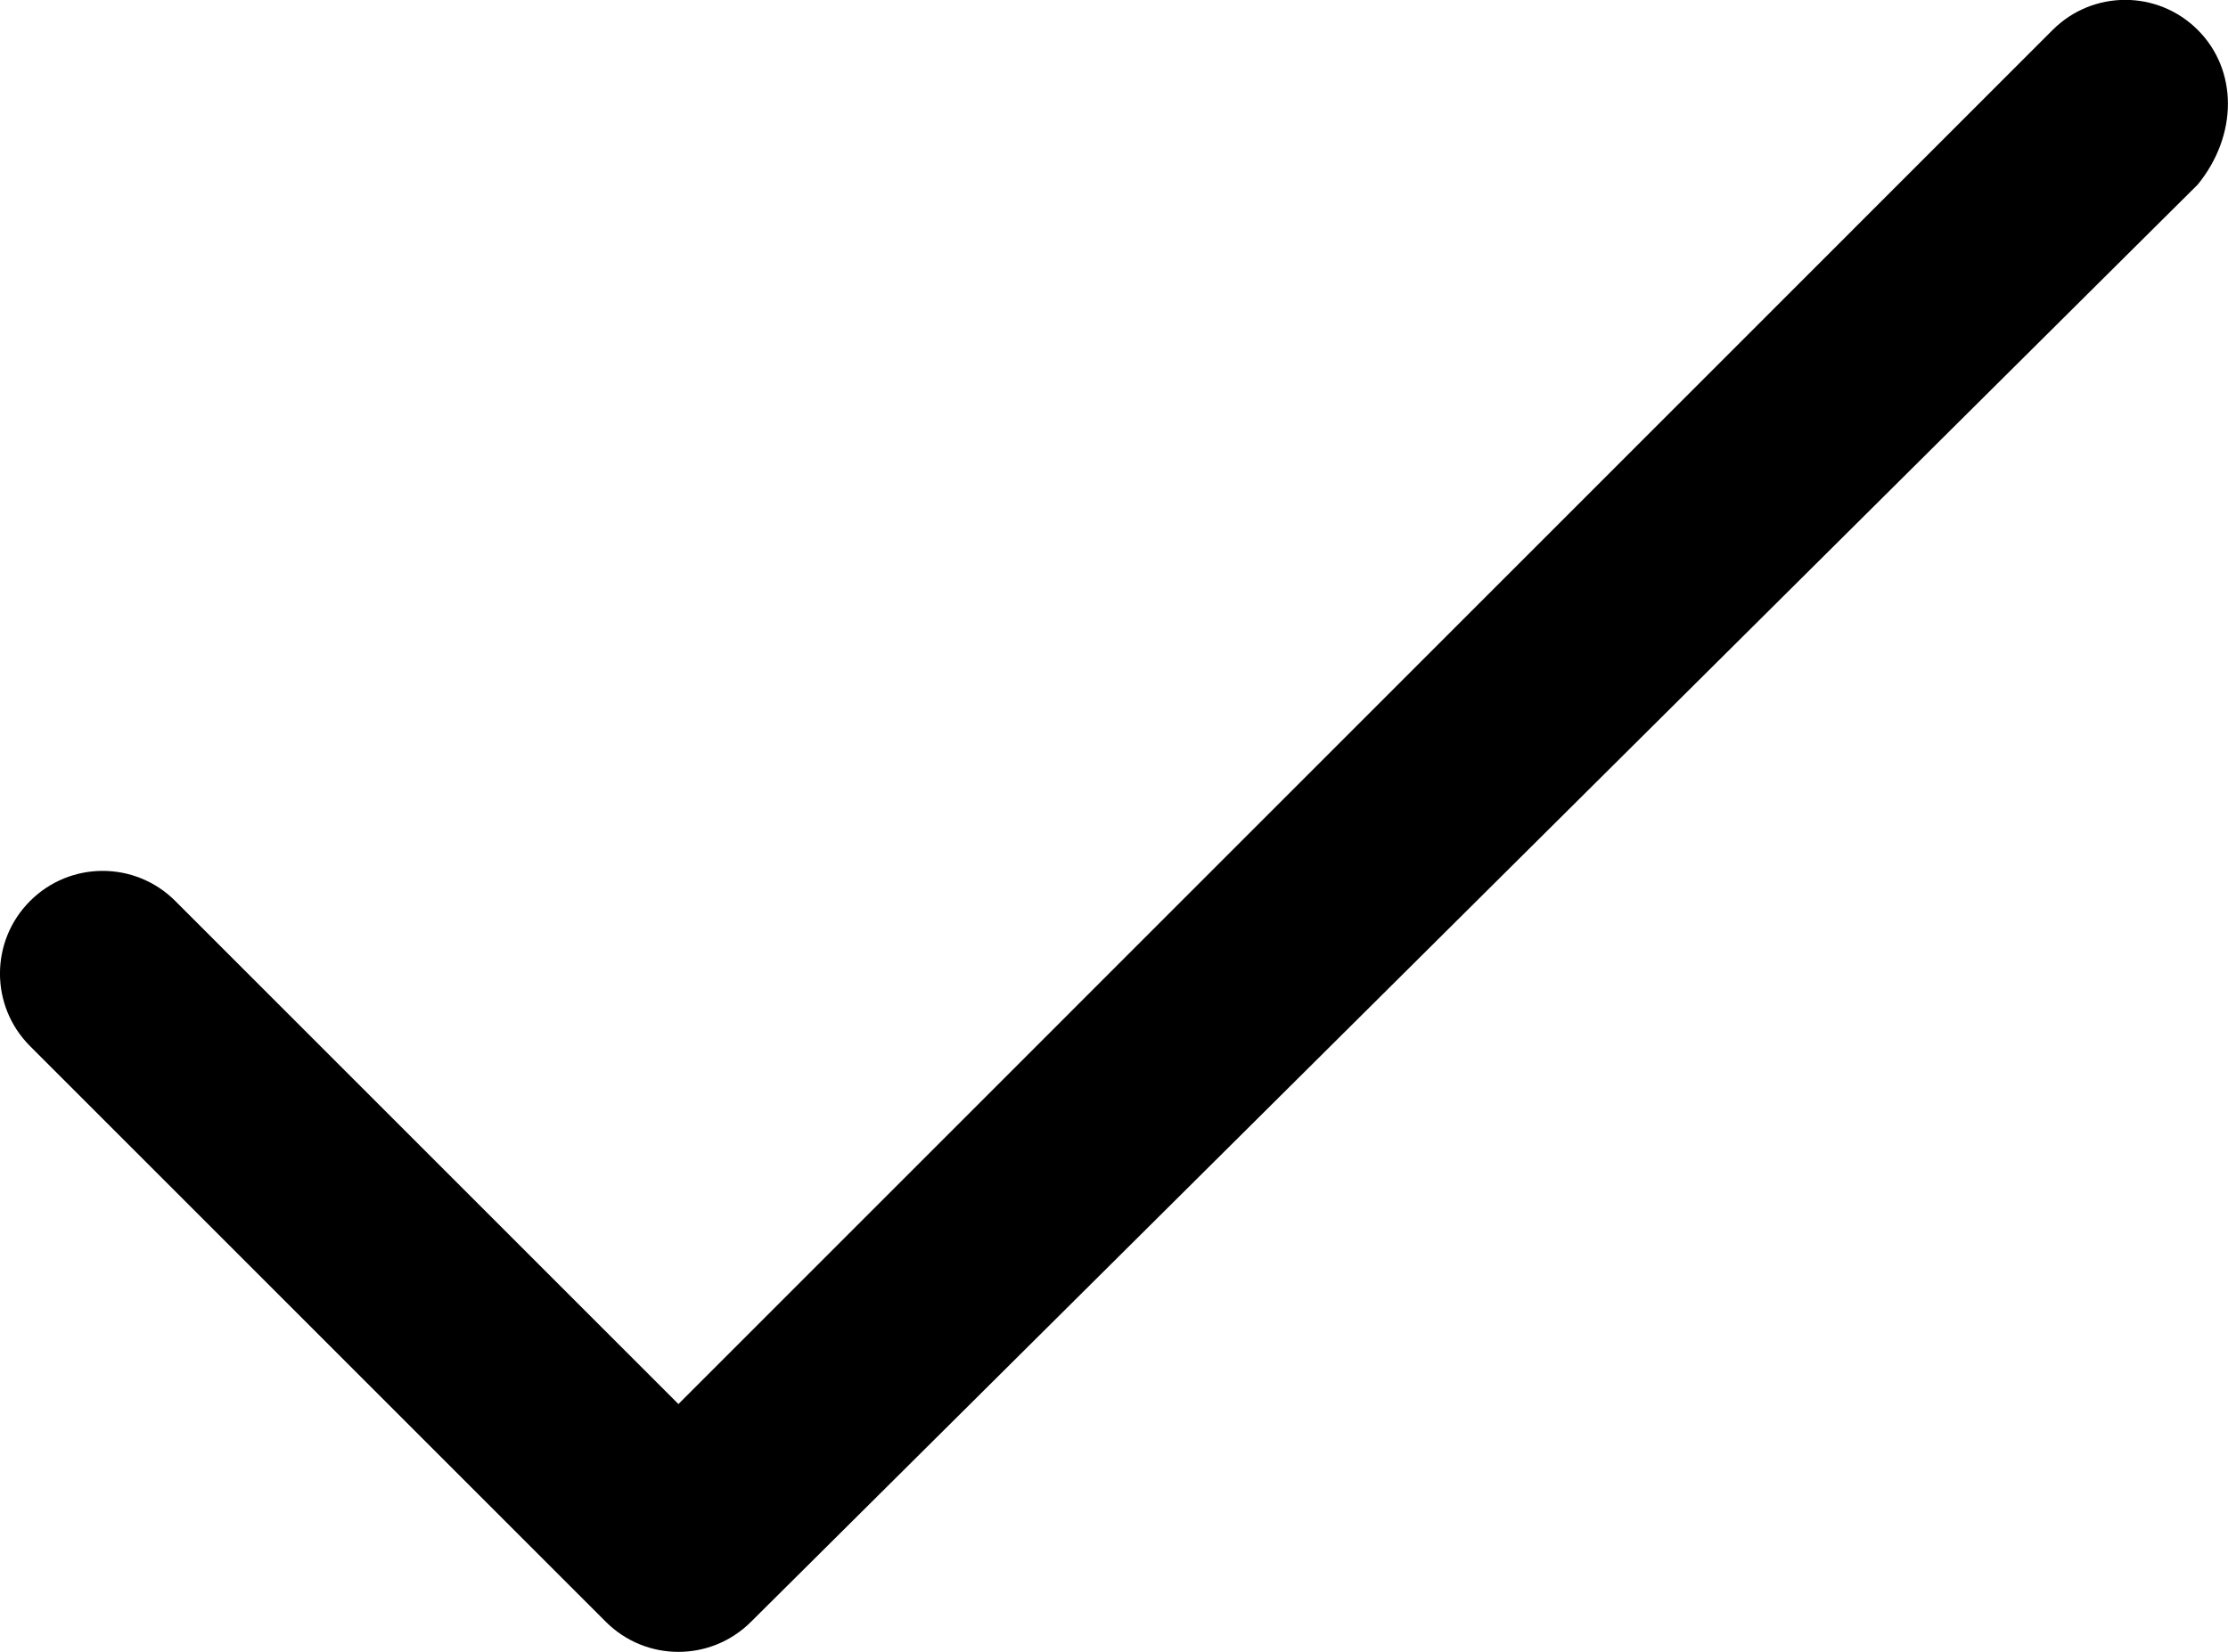
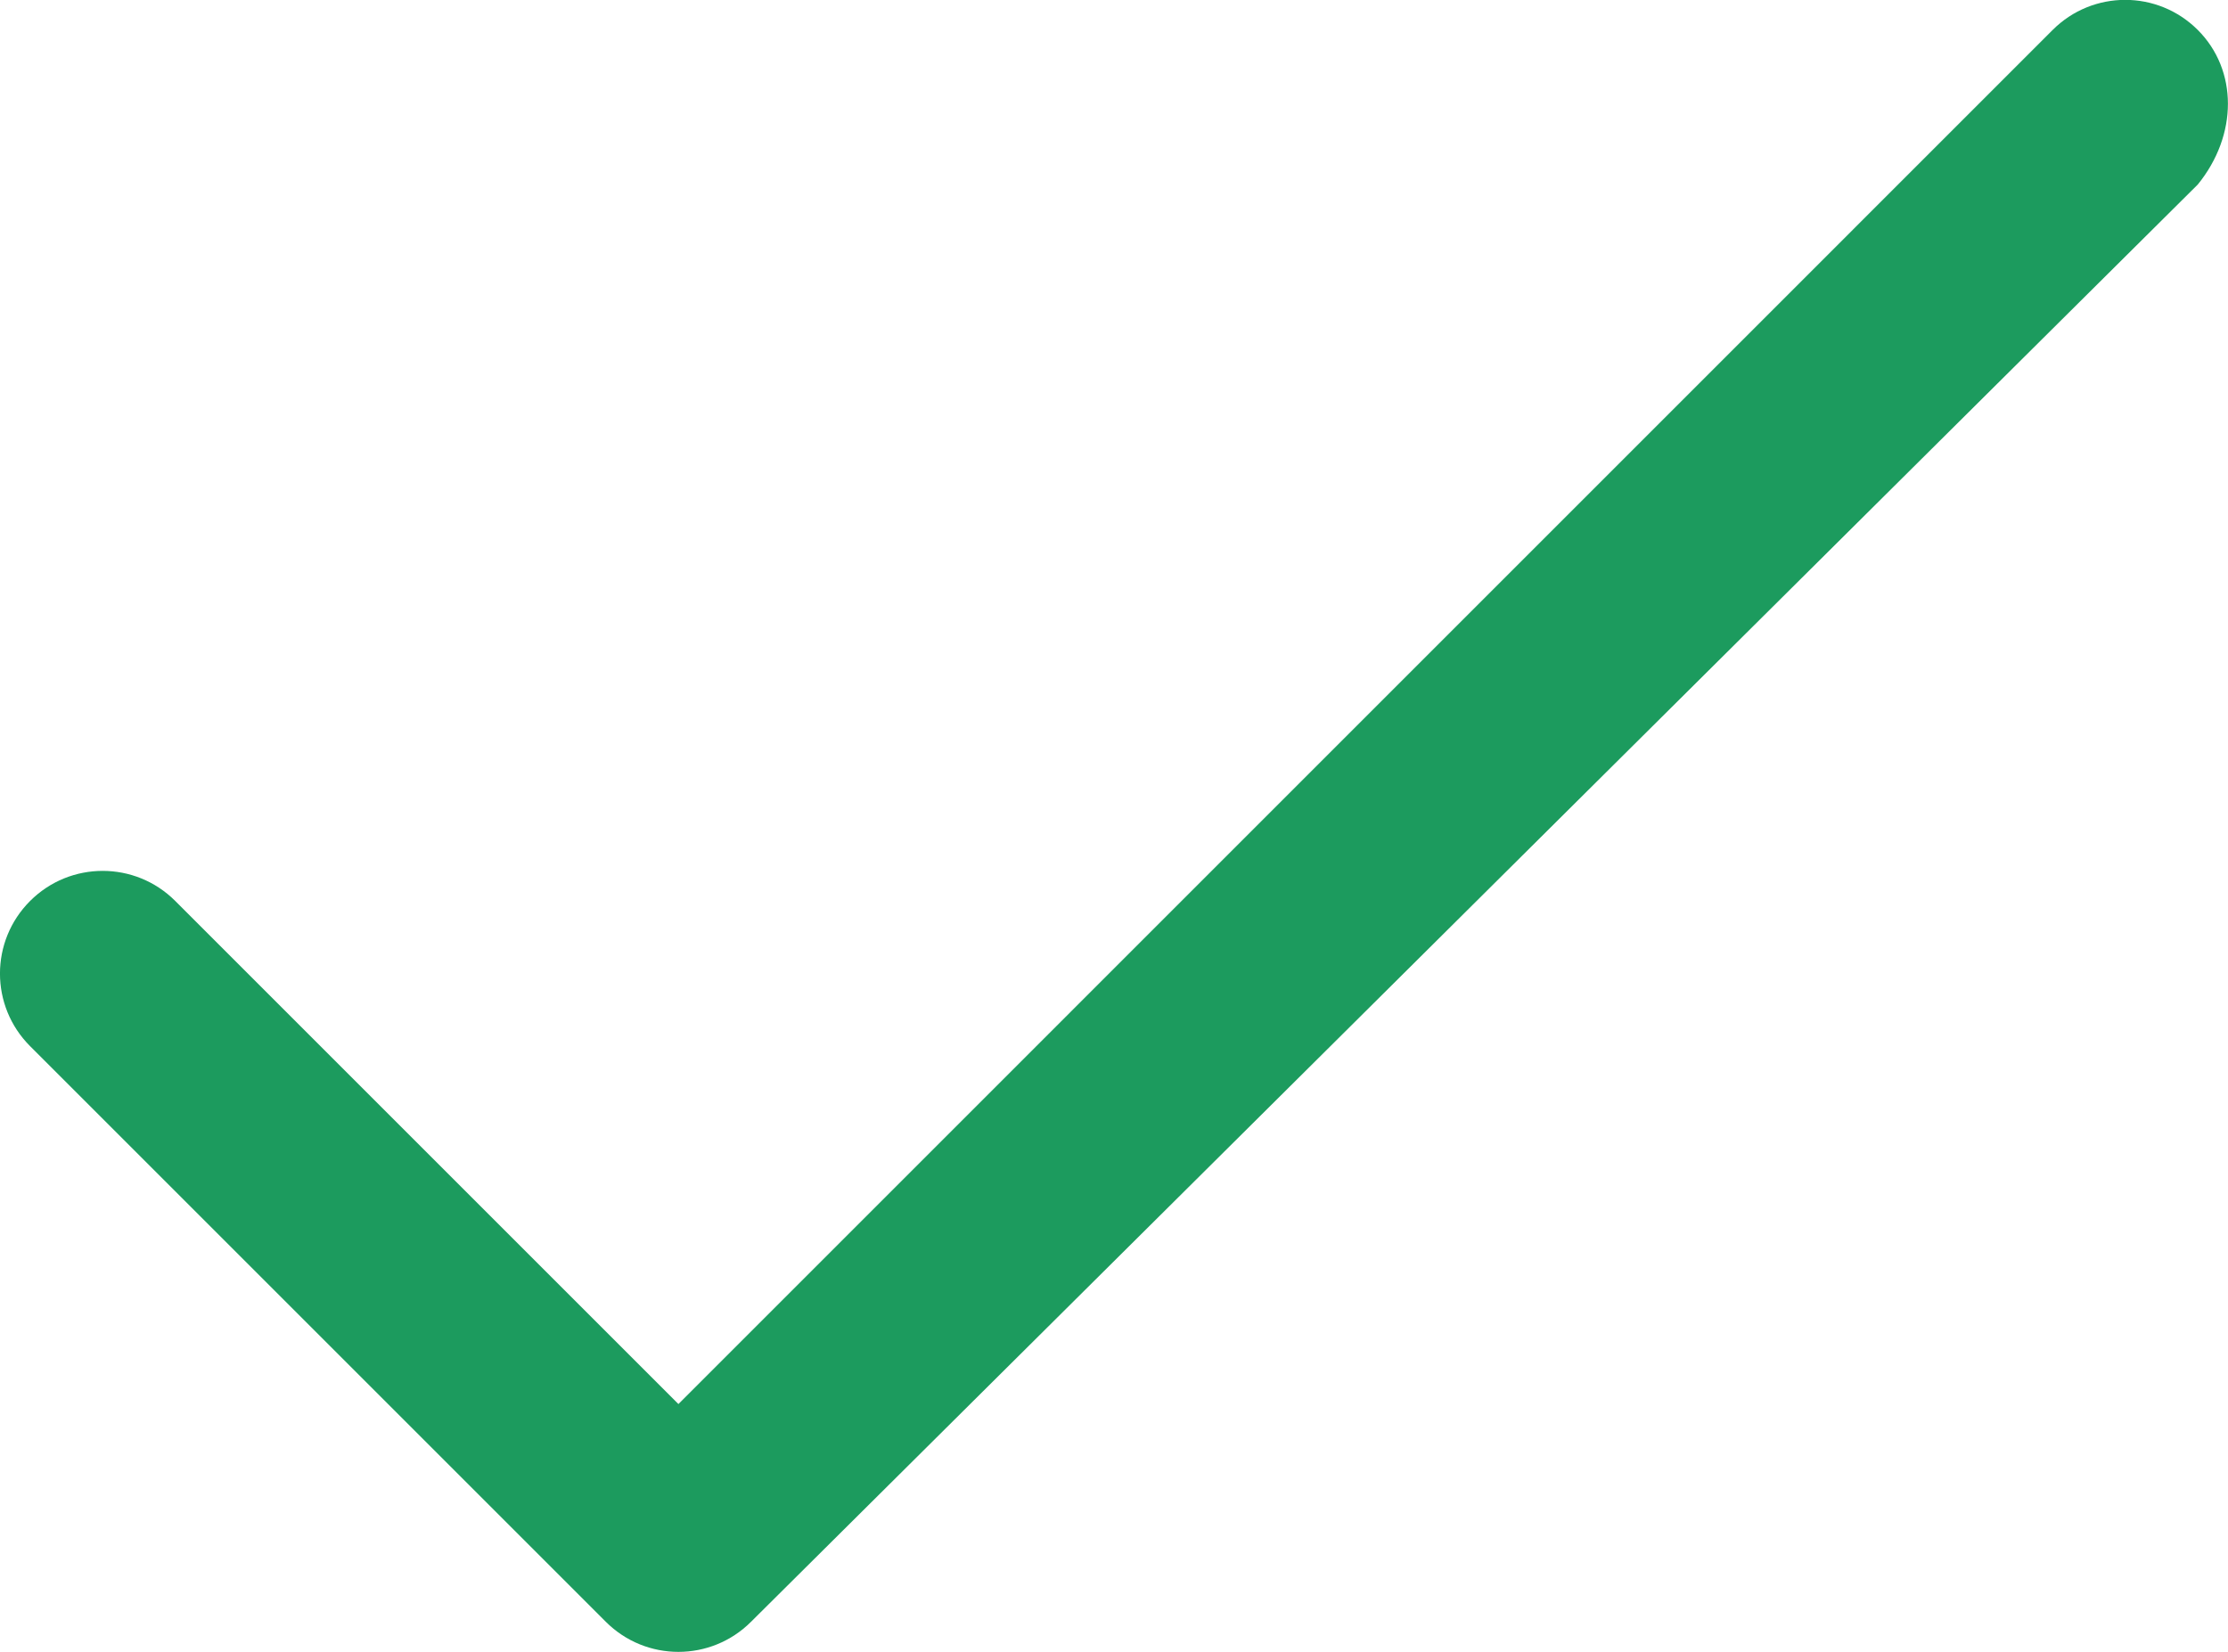
<svg xmlns="http://www.w3.org/2000/svg" version="1.0" id="Layer_1" x="0px" y="0px" width="21.698px" height="16.09px" viewBox="-82.357 4.875 21.698 16.09" enable-background="new -82.357 4.875 21.698 16.09" xml:space="preserve">
-   <path d="M-60.953,5.167c-0.391-0.391-1.023-0.391-1.414,0L-75.75,18.551l-4.9-4.9c-0.391-0.391-1.023-0.391-1.414,0 s-0.391,1.023,0,1.414l5.607,5.607c0.195,0.195,0.451,0.293,0.707,0.293s0.512-0.098,0.707-0.293l14.09-14.0 C-60.562,6.191-60.562,5.558-60.953,5.167z" />
+   <path fill="#1c9b5e" d="M-60.953,5.167c-0.391-0.391-1.023-0.391-1.414,0L-75.75,18.551l-4.9-4.9c-0.391-0.391-1.023-0.391-1.414,0 s-0.391,1.023,0,1.414l5.607,5.607c0.195,0.195,0.451,0.293,0.707,0.293s0.512-0.098,0.707-0.293l14.09-14.0 C-60.562,6.191-60.562,5.558-60.953,5.167z" />
</svg>
